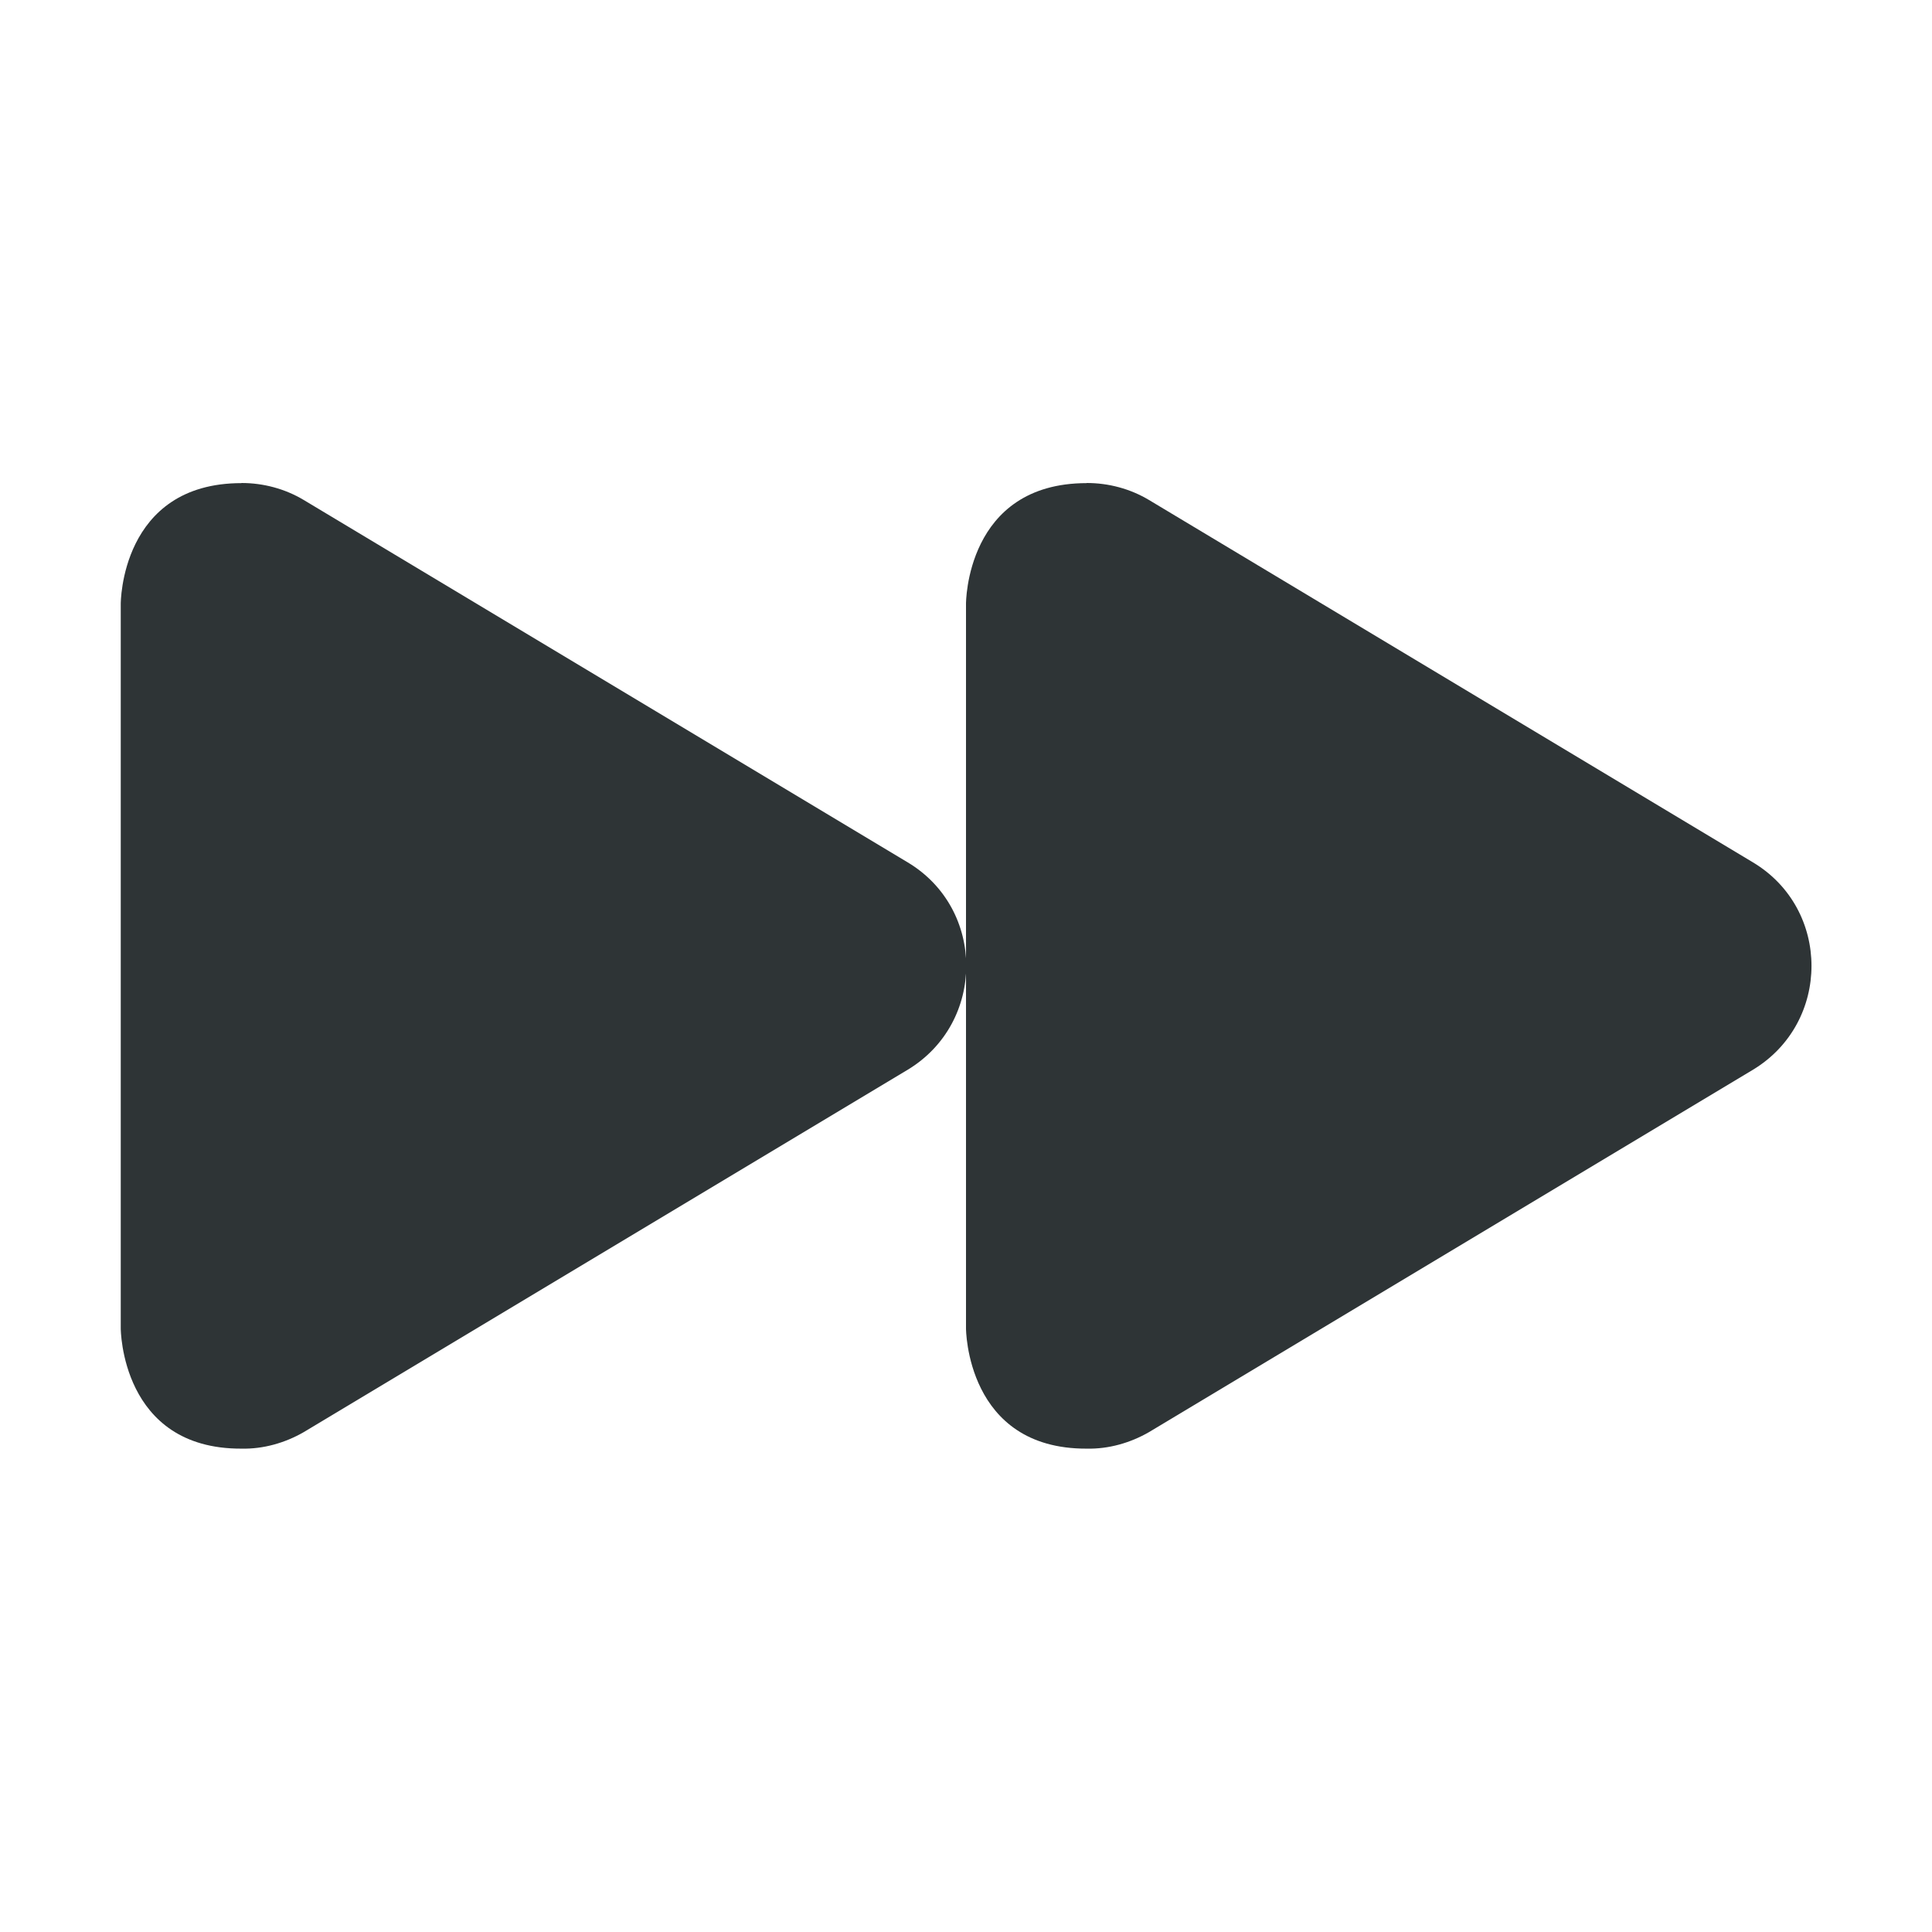
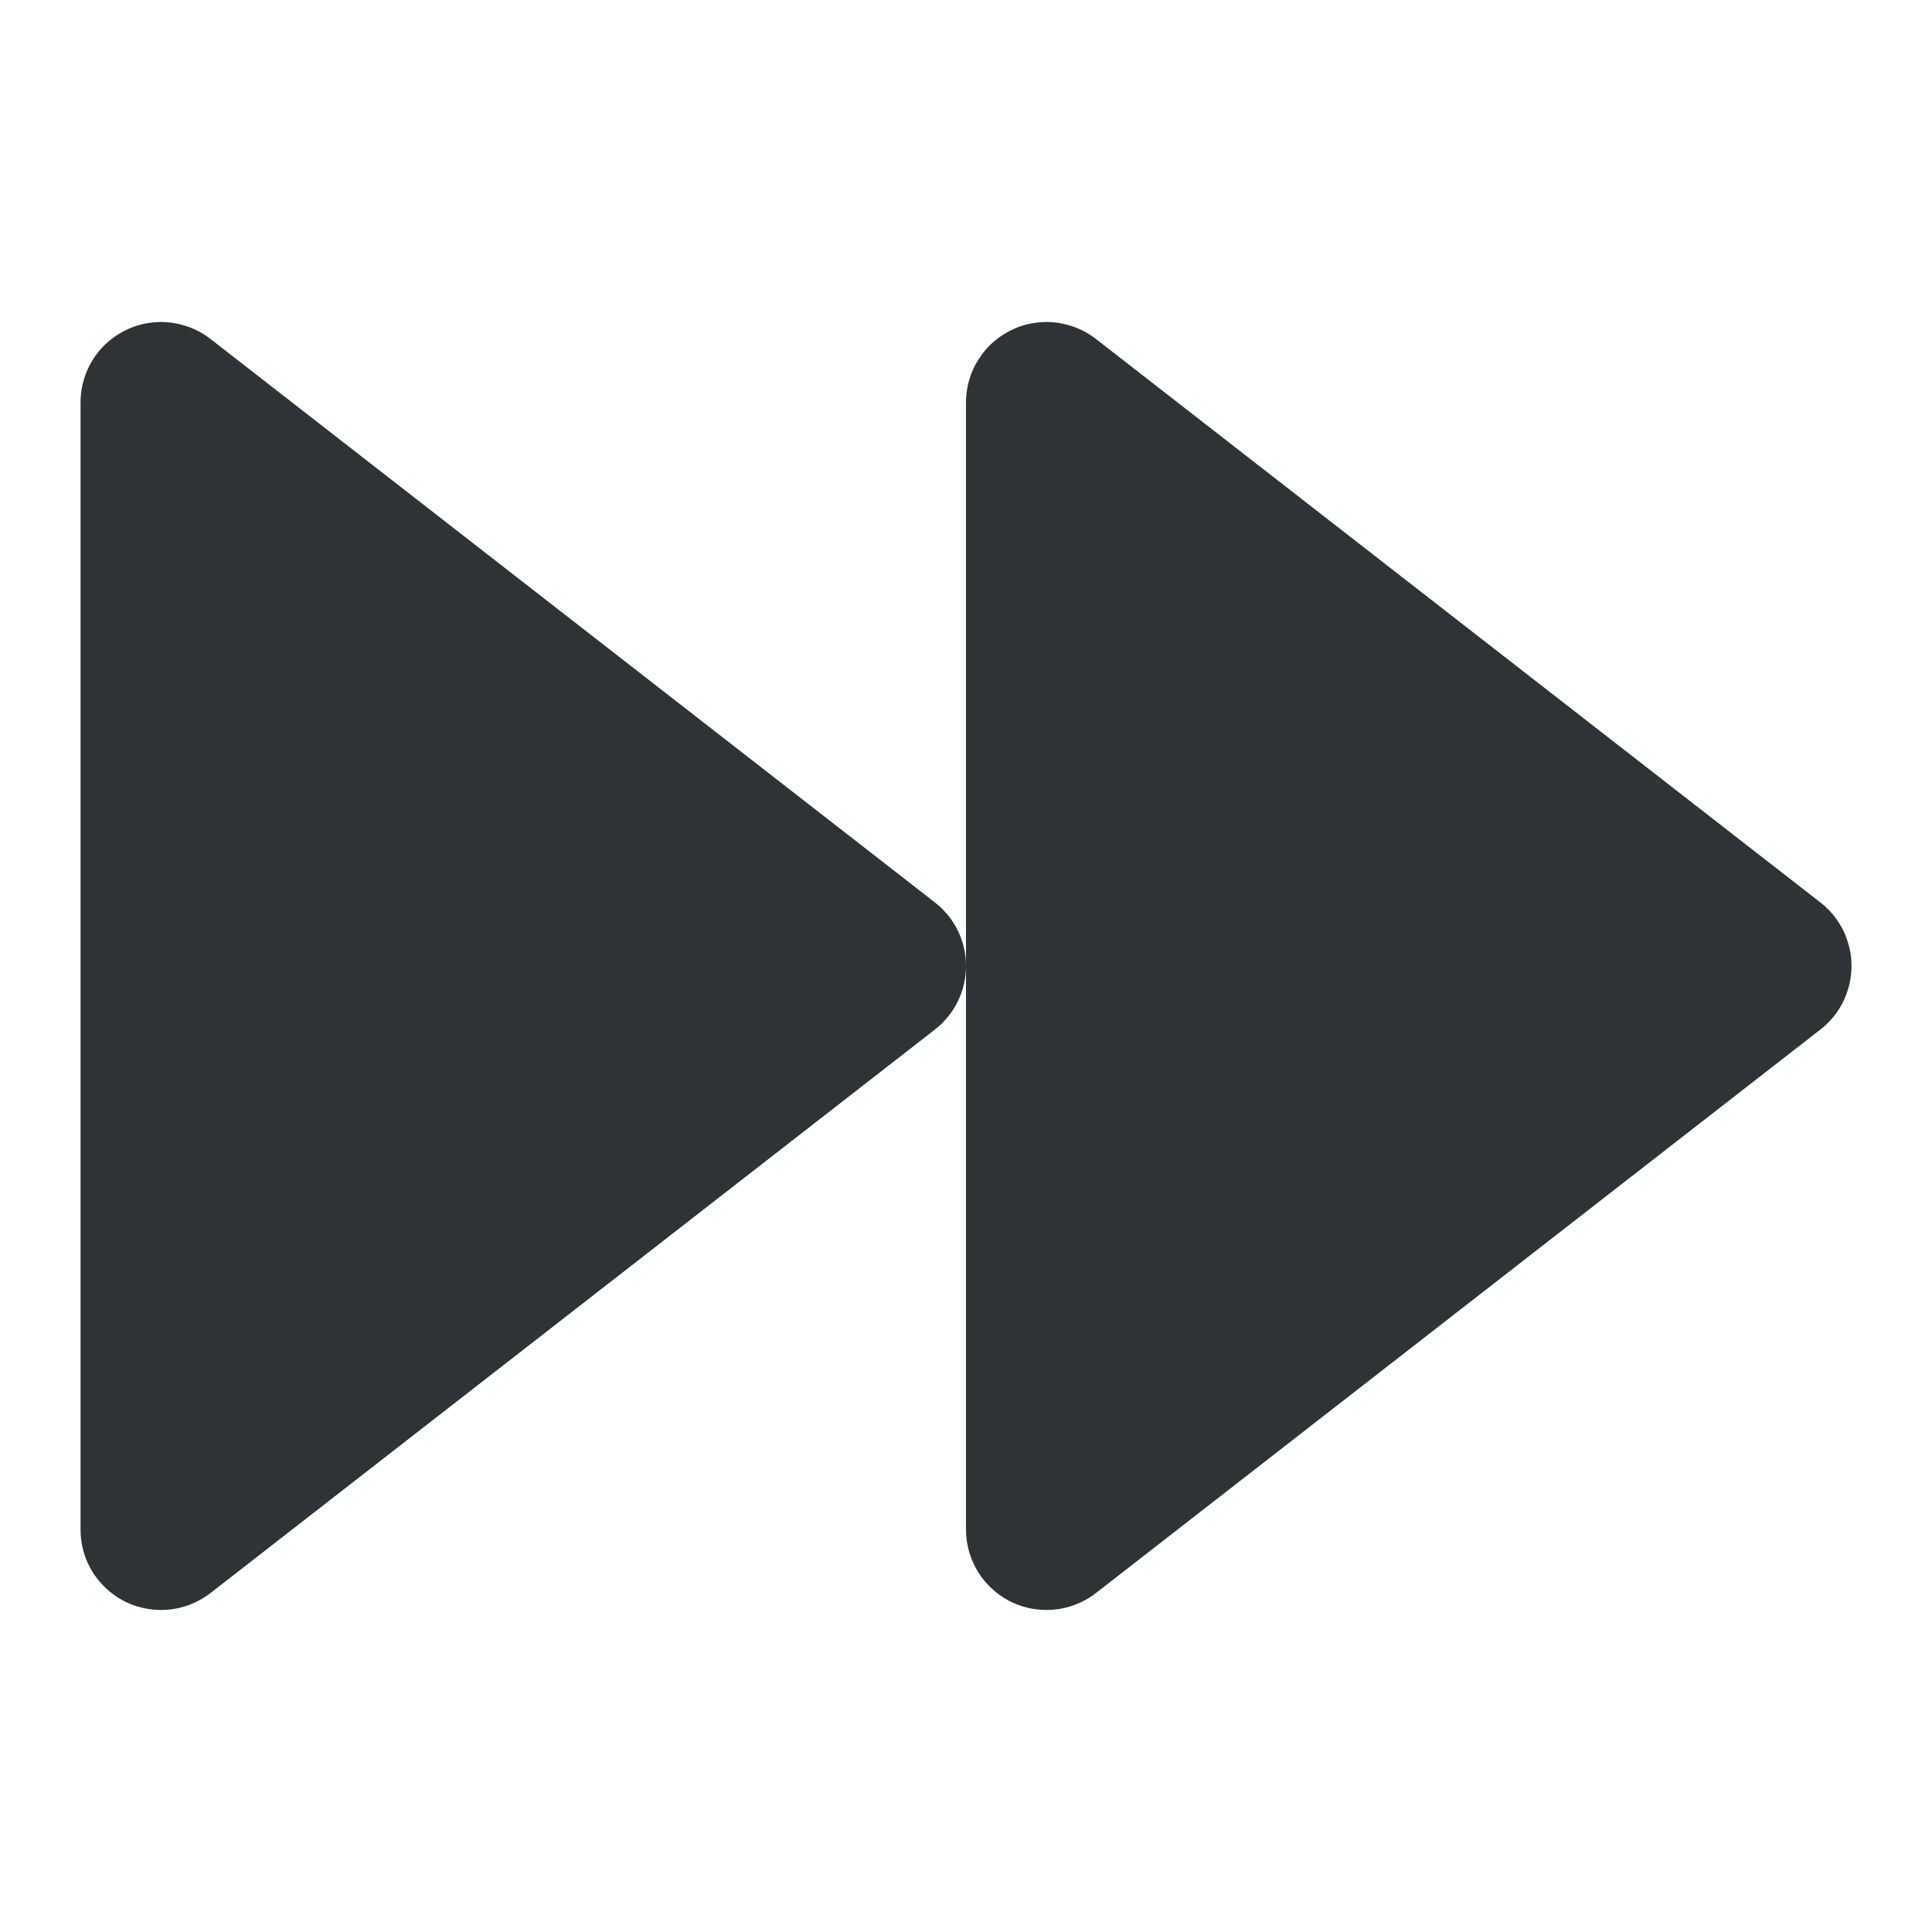
<svg xmlns="http://www.w3.org/2000/svg" height="16px" viewBox="0 0 16 16" width="16px">
-   <g fill="#2e3436">
-     <path d="m 2 4 c 0.18 0 0.359 0.047 0.516 0.141 l 5 3 c 0.648 0.387 0.648 1.328 0 1.719 l -5 3 c -0.156 0.09 -0.336 0.141 -0.516 0.137 c -1 0.004 -1 -0.996 -1 -0.996 v -6 s -0.004 -1 1 -1 z m 0 0" />
-     <path d="m 9 4 c 0.18 0 0.359 0.047 0.516 0.141 l 5 3 c 0.648 0.387 0.648 1.328 0 1.719 l -5 3 c -0.156 0.09 -0.336 0.141 -0.516 0.137 c -1 0.004 -1 -0.996 -1 -0.996 v -6 s -0.004 -1 1 -1 z m 0 0" />
-   </g>
+   <path d="M1.333 13.333Q1.389 13.333 1.443 13.324Q1.497 13.315 1.55 13.297Q1.602 13.279 1.65 13.253Q1.699 13.227 1.743 13.193L7.743 8.526Q7.803 8.479 7.851 8.42Q7.899 8.361 7.932 8.293Q7.966 8.225 7.983 8.15Q8 8.076 8 8L8 12.667Q8 12.799 8.051 12.922Q8.101 13.044 8.195 13.138Q8.289 13.232 8.412 13.283Q8.534 13.333 8.667 13.333Q8.722 13.333 8.776 13.324Q8.831 13.315 8.883 13.297Q8.935 13.279 8.984 13.253Q9.032 13.227 9.076 13.193L15.076 8.526Q15.128 8.486 15.171 8.436Q15.214 8.387 15.246 8.33Q15.279 8.272 15.299 8.21Q15.32 8.148 15.328 8.083Q15.336 8.018 15.332 7.952Q15.327 7.887 15.309 7.823Q15.292 7.76 15.263 7.701Q15.233 7.643 15.193 7.591Q15.18 7.574 15.166 7.559Q15.153 7.543 15.138 7.529Q15.123 7.514 15.108 7.5Q15.092 7.486 15.076 7.474L9.076 2.807Q8.971 2.726 8.843 2.691Q8.716 2.655 8.584 2.672Q8.452 2.688 8.337 2.754Q8.222 2.819 8.14 2.924Q8.107 2.968 8.08 3.016Q8.054 3.065 8.036 3.117Q8.018 3.169 8.009 3.224Q8 3.278 8 3.333L8 8Q8 7.945 7.991 7.89Q7.982 7.836 7.964 7.784Q7.946 7.731 7.92 7.683Q7.893 7.634 7.86 7.591Q7.847 7.574 7.833 7.559Q7.819 7.543 7.805 7.529Q7.79 7.514 7.775 7.5Q7.759 7.486 7.743 7.474L1.743 2.807Q1.638 2.726 1.51 2.691Q1.382 2.655 1.251 2.672Q1.119 2.688 1.004 2.754Q0.889 2.819 0.807 2.924Q0.773 2.968 0.747 3.016Q0.721 3.065 0.703 3.117Q0.685 3.169 0.676 3.224Q0.667 3.278 0.667 3.333L0.667 12.667Q0.667 12.799 0.717 12.922Q0.768 13.044 0.862 13.138Q0.956 13.232 1.078 13.283Q1.201 13.333 1.333 13.333Z" fill="#2e3436" fill-rule="evenodd" />
</svg>
